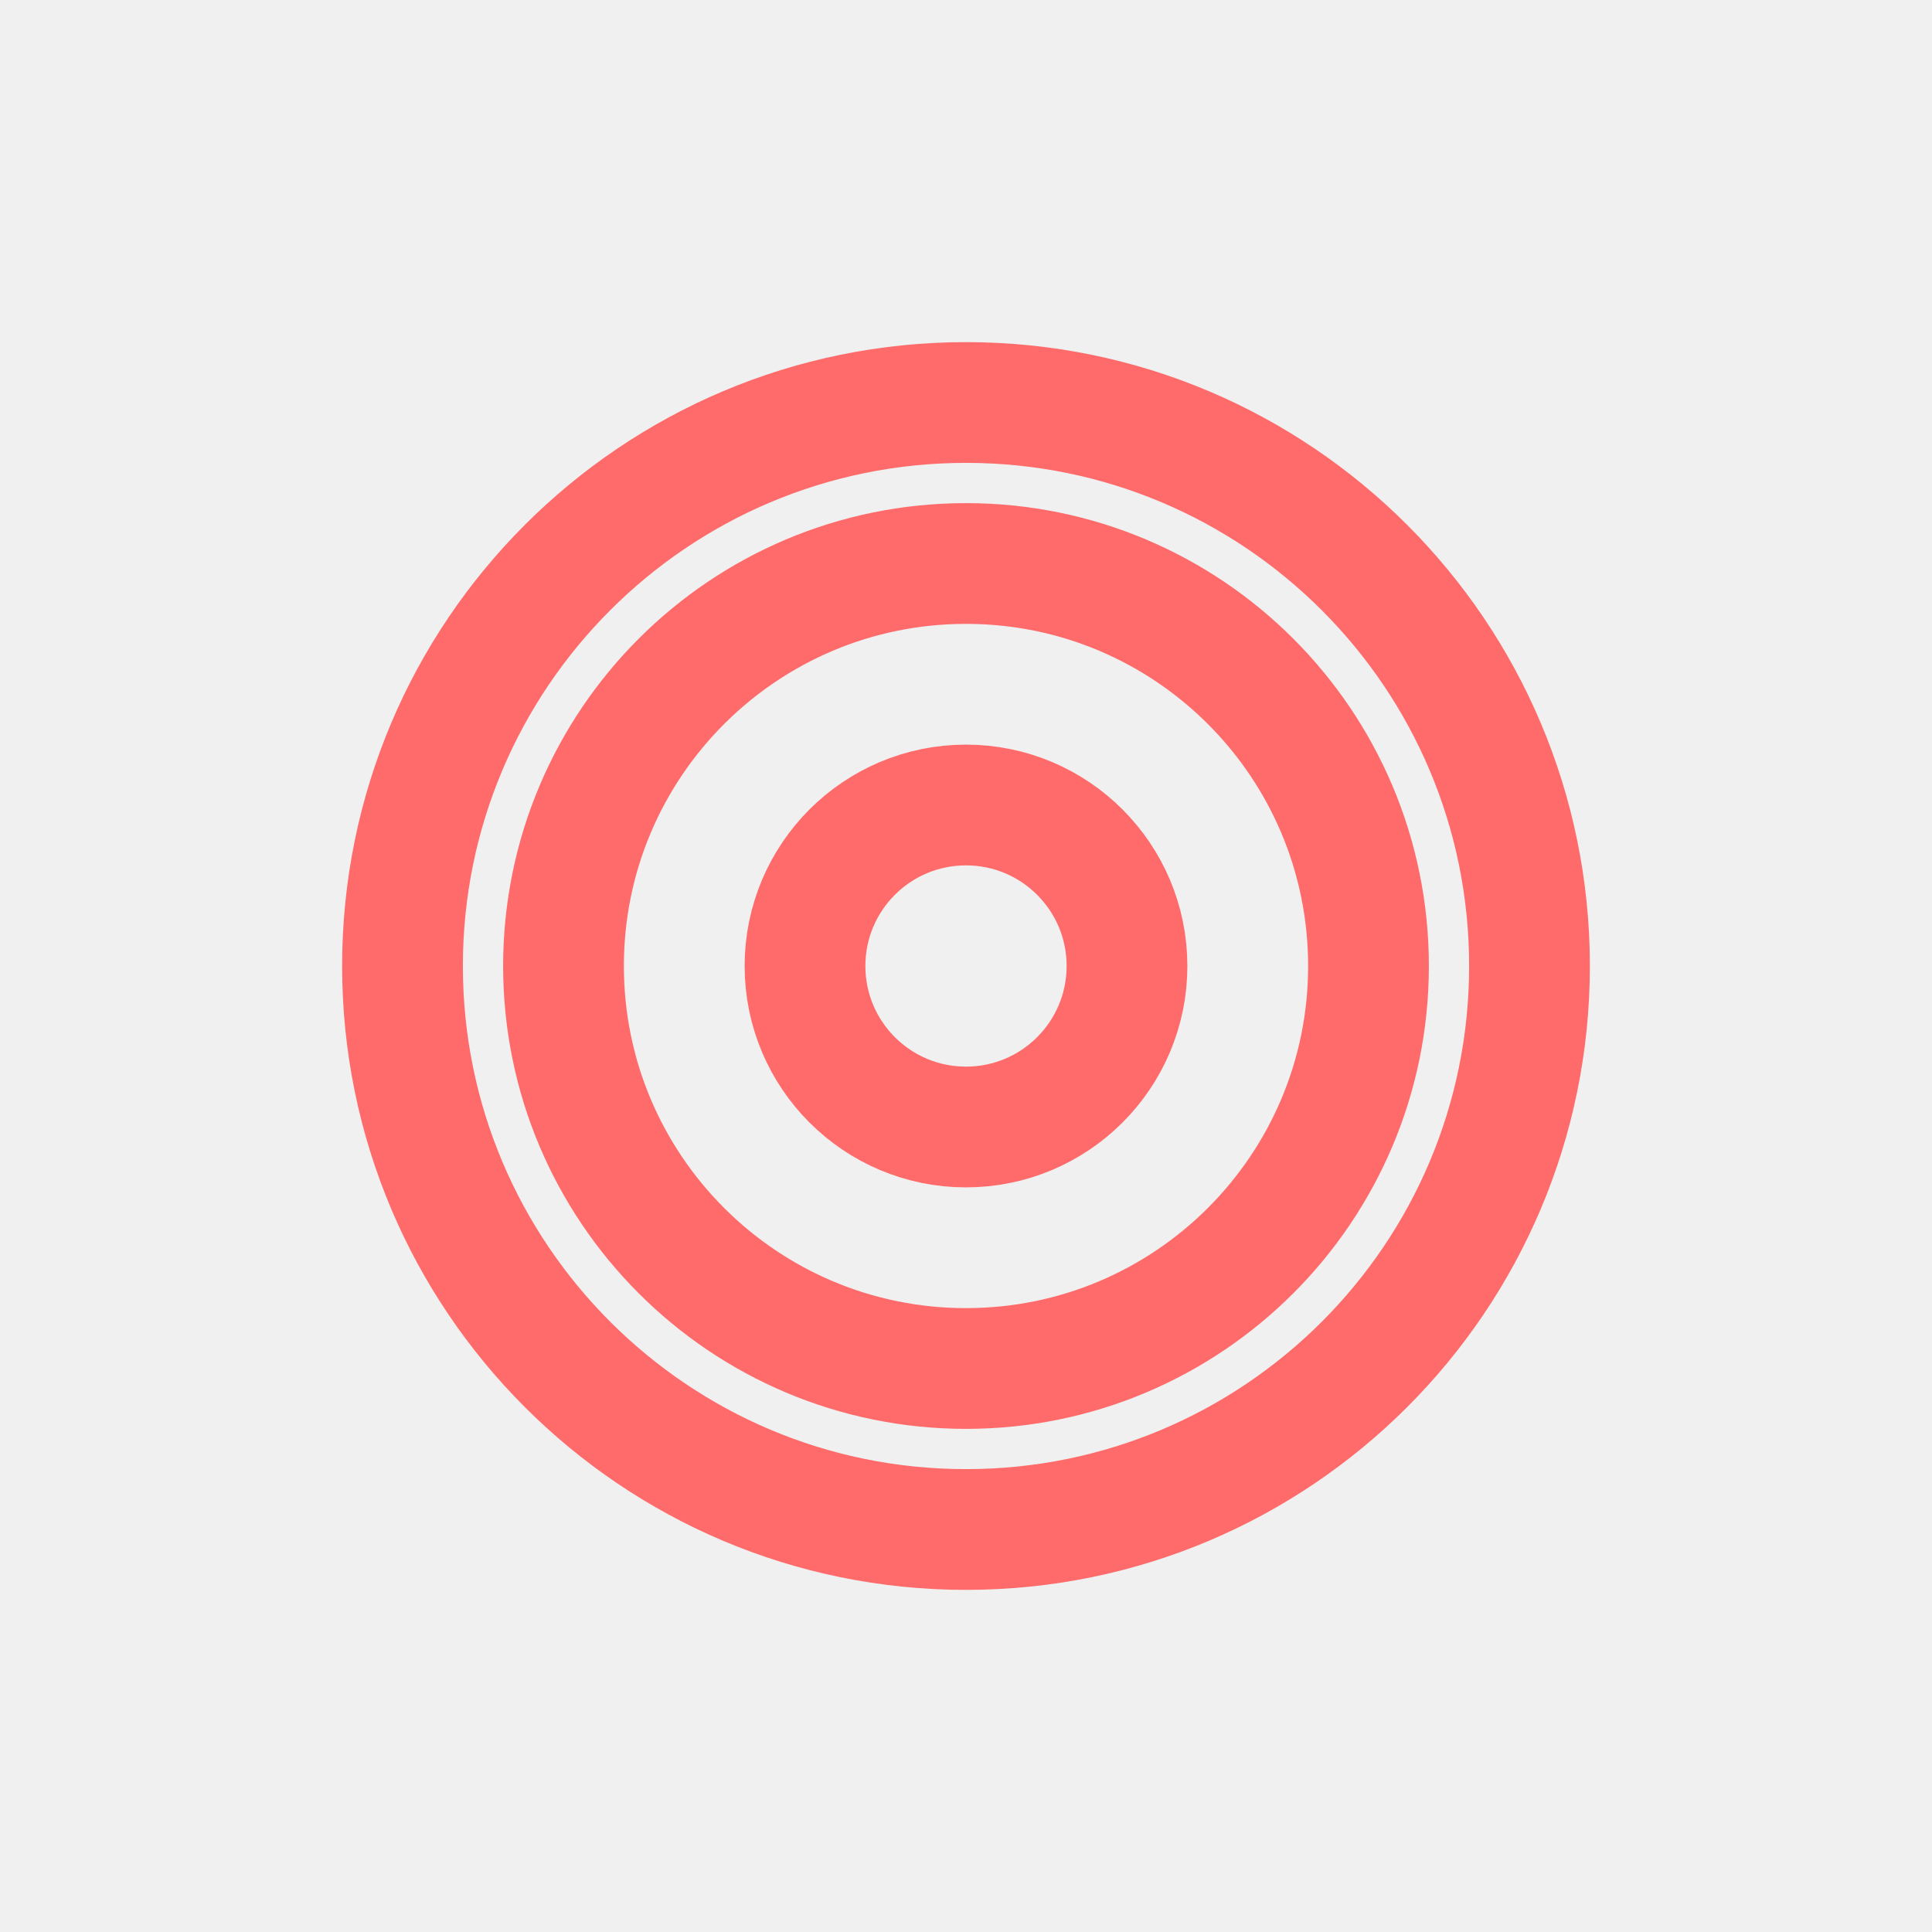
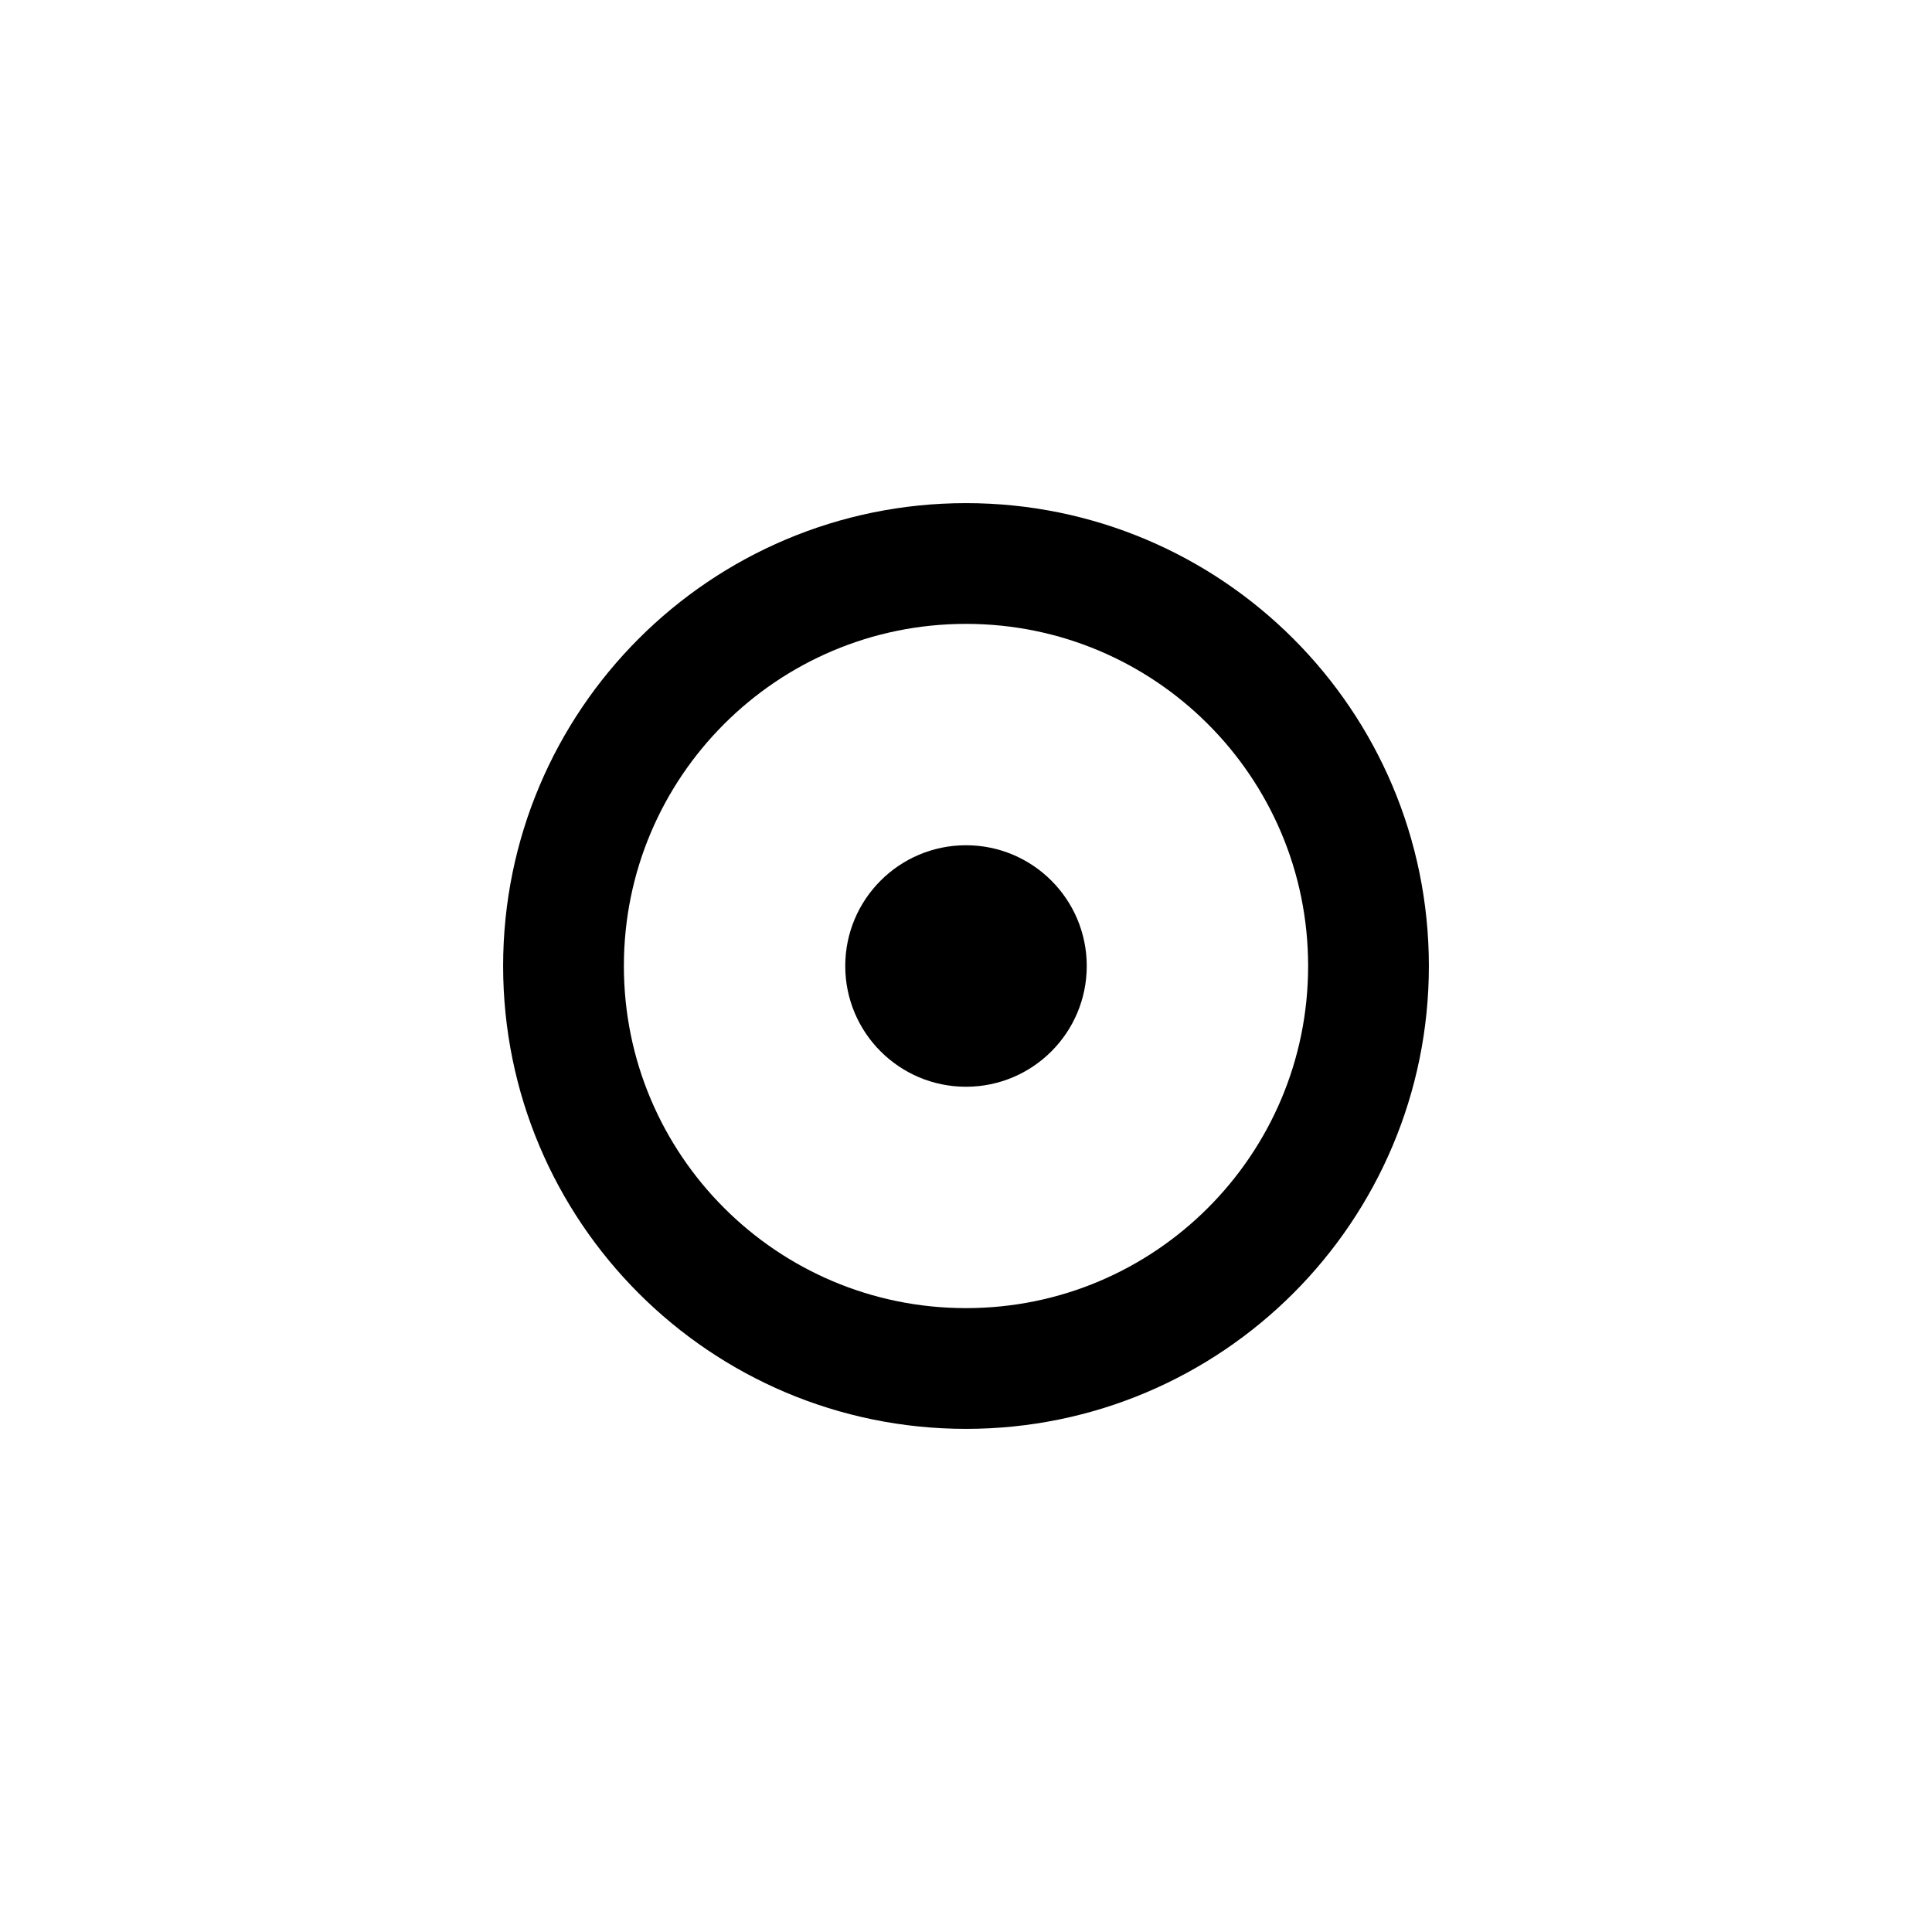
- <svg xmlns="http://www.w3.org/2000/svg" width="24" height="24" viewBox="0 0 24 24" fill="none">
-   <path d="M12 7a5 5 0 1 0 0 10 5 5 0 0 0 0-10zm0-2a7 7 0 1 1 0 14 7 7 0 0 1 0-14zm0 5a2 2 0 1 0 0 4 2 2 0 0 0 0-4z" stroke="#FF6B6B" stroke-width="1.5" stroke-linecap="round" stroke-linejoin="round" />
+ <svg xmlns="http://www.w3.org/2000/svg" width="24" height="24" viewBox="0 0 24 24">
+   <rect width="24" height="24" fill="#fff" />
+   <circle cx="12" cy="12" r="5" fill="none" stroke="#000" stroke-width="1.5" />
+   <circle cx="12" cy="12" r="1.5" fill="#000" />
</svg>
